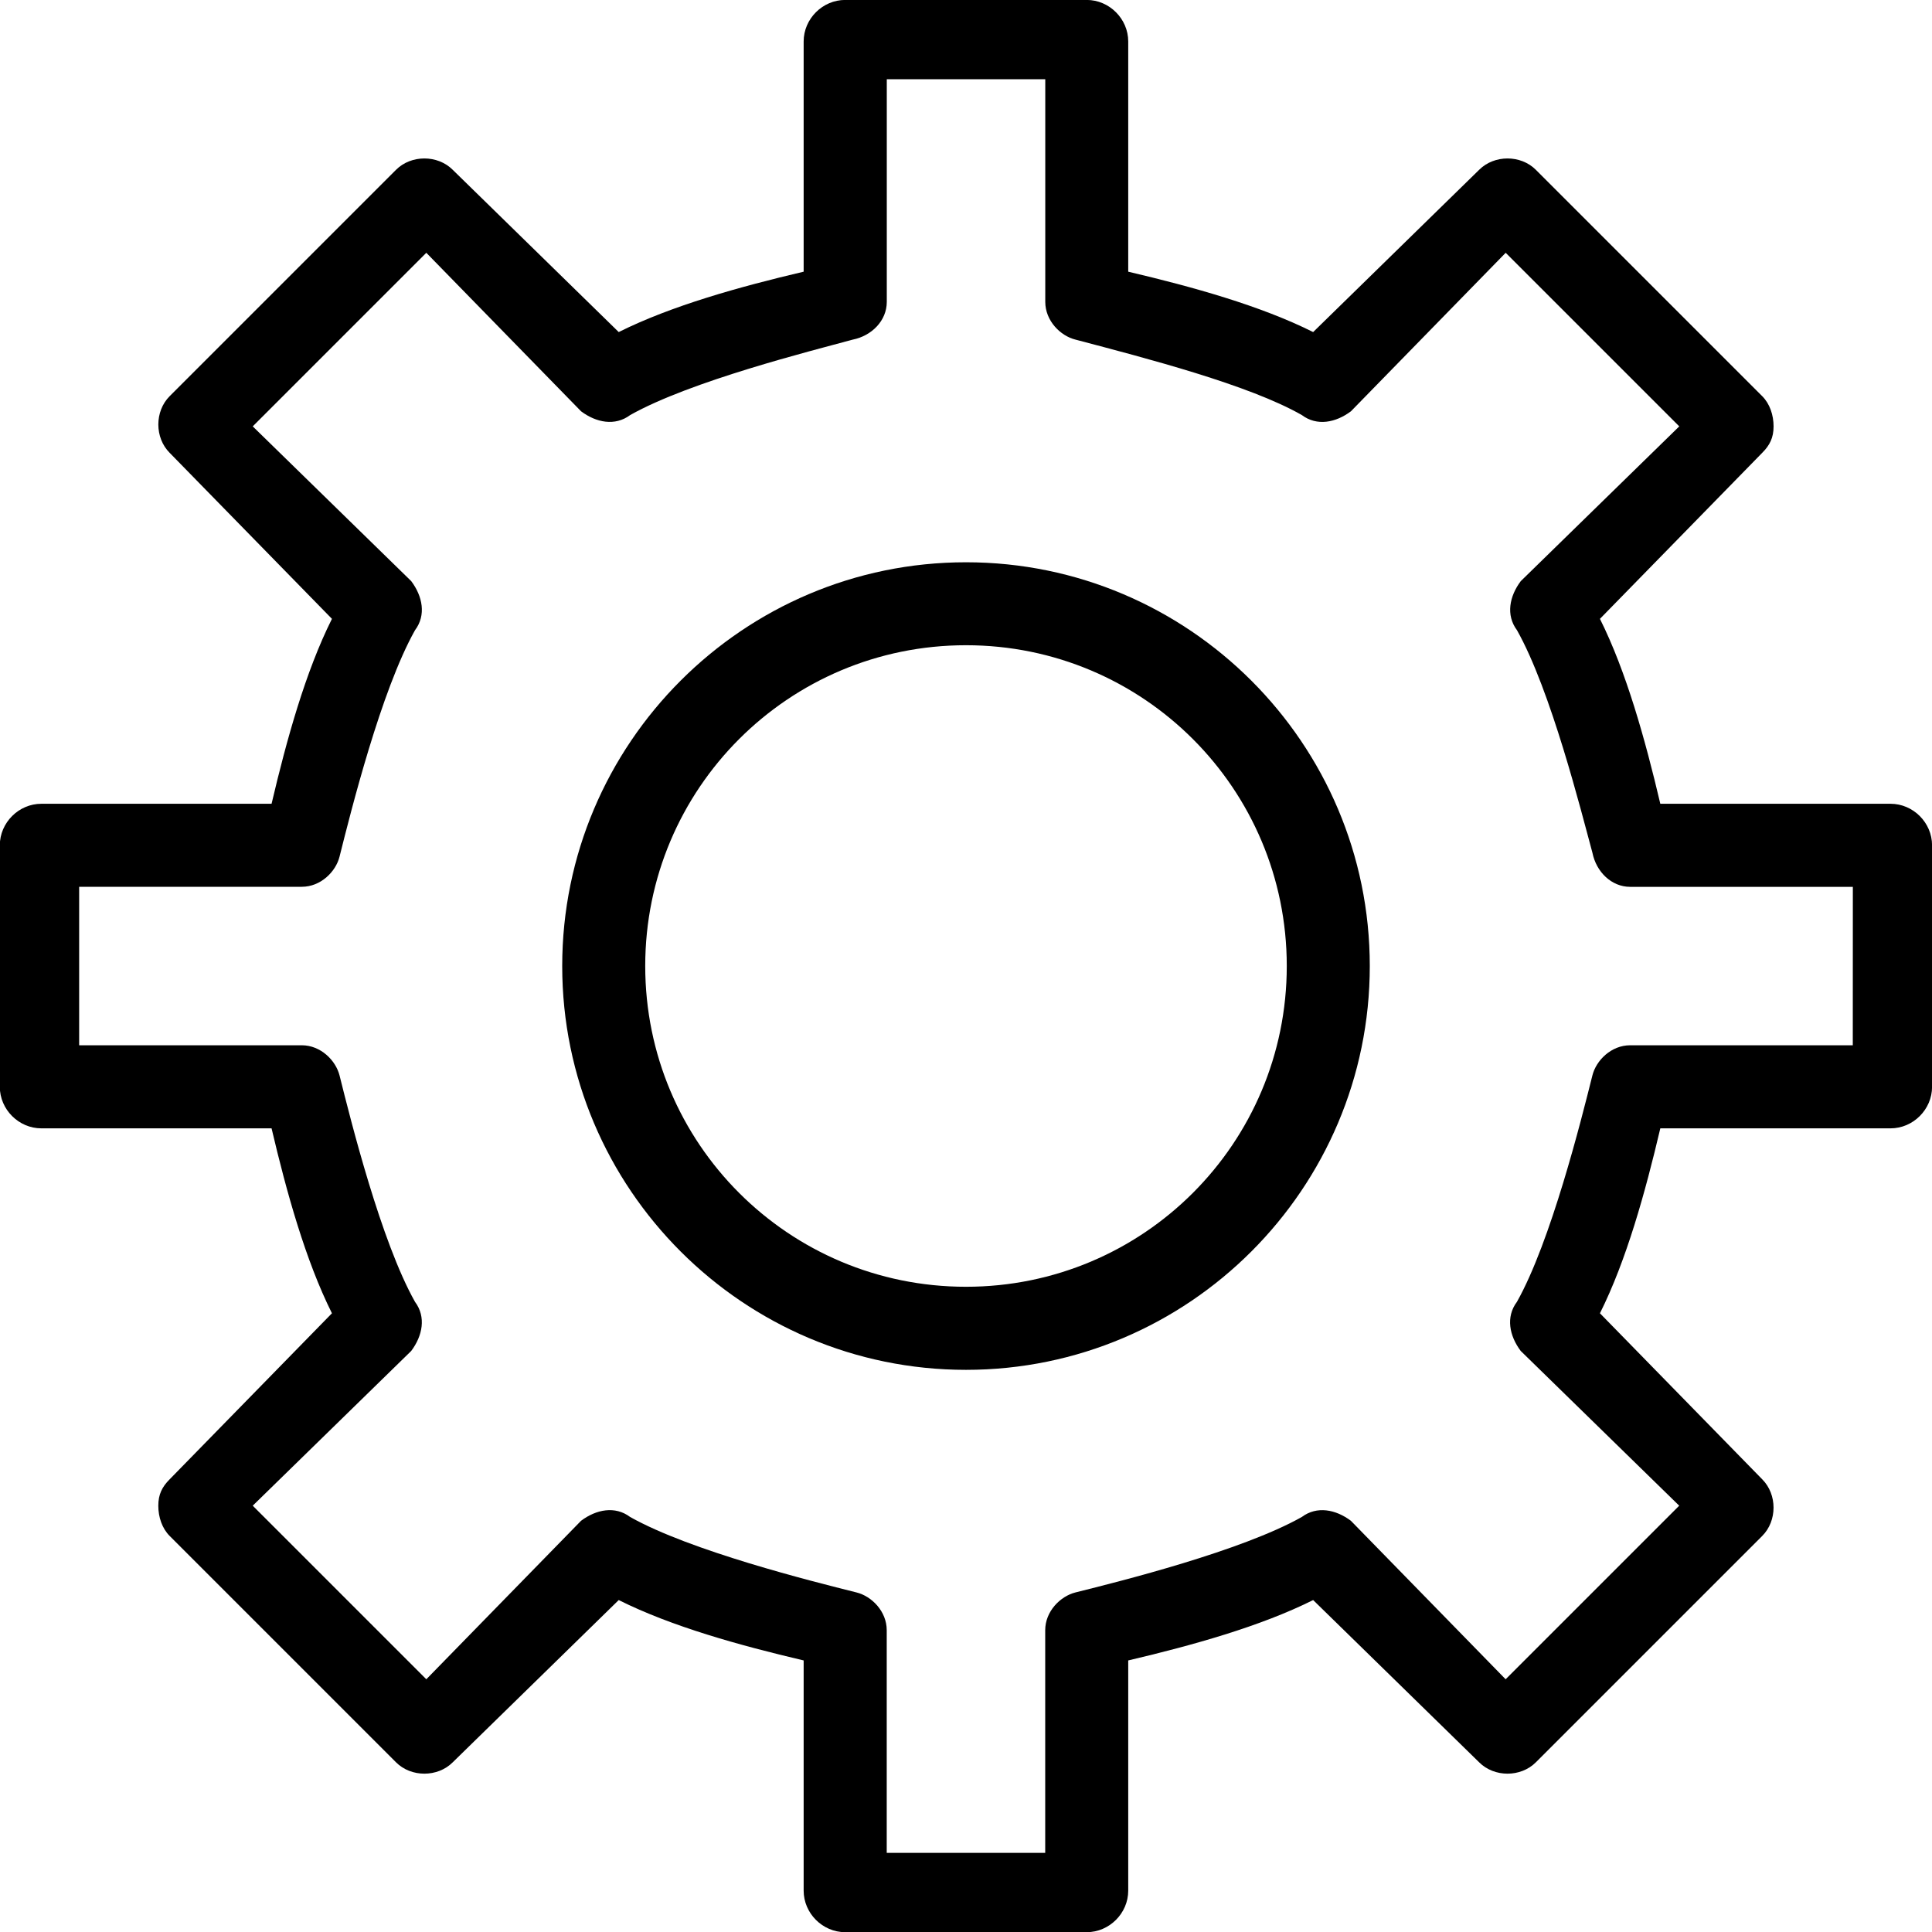
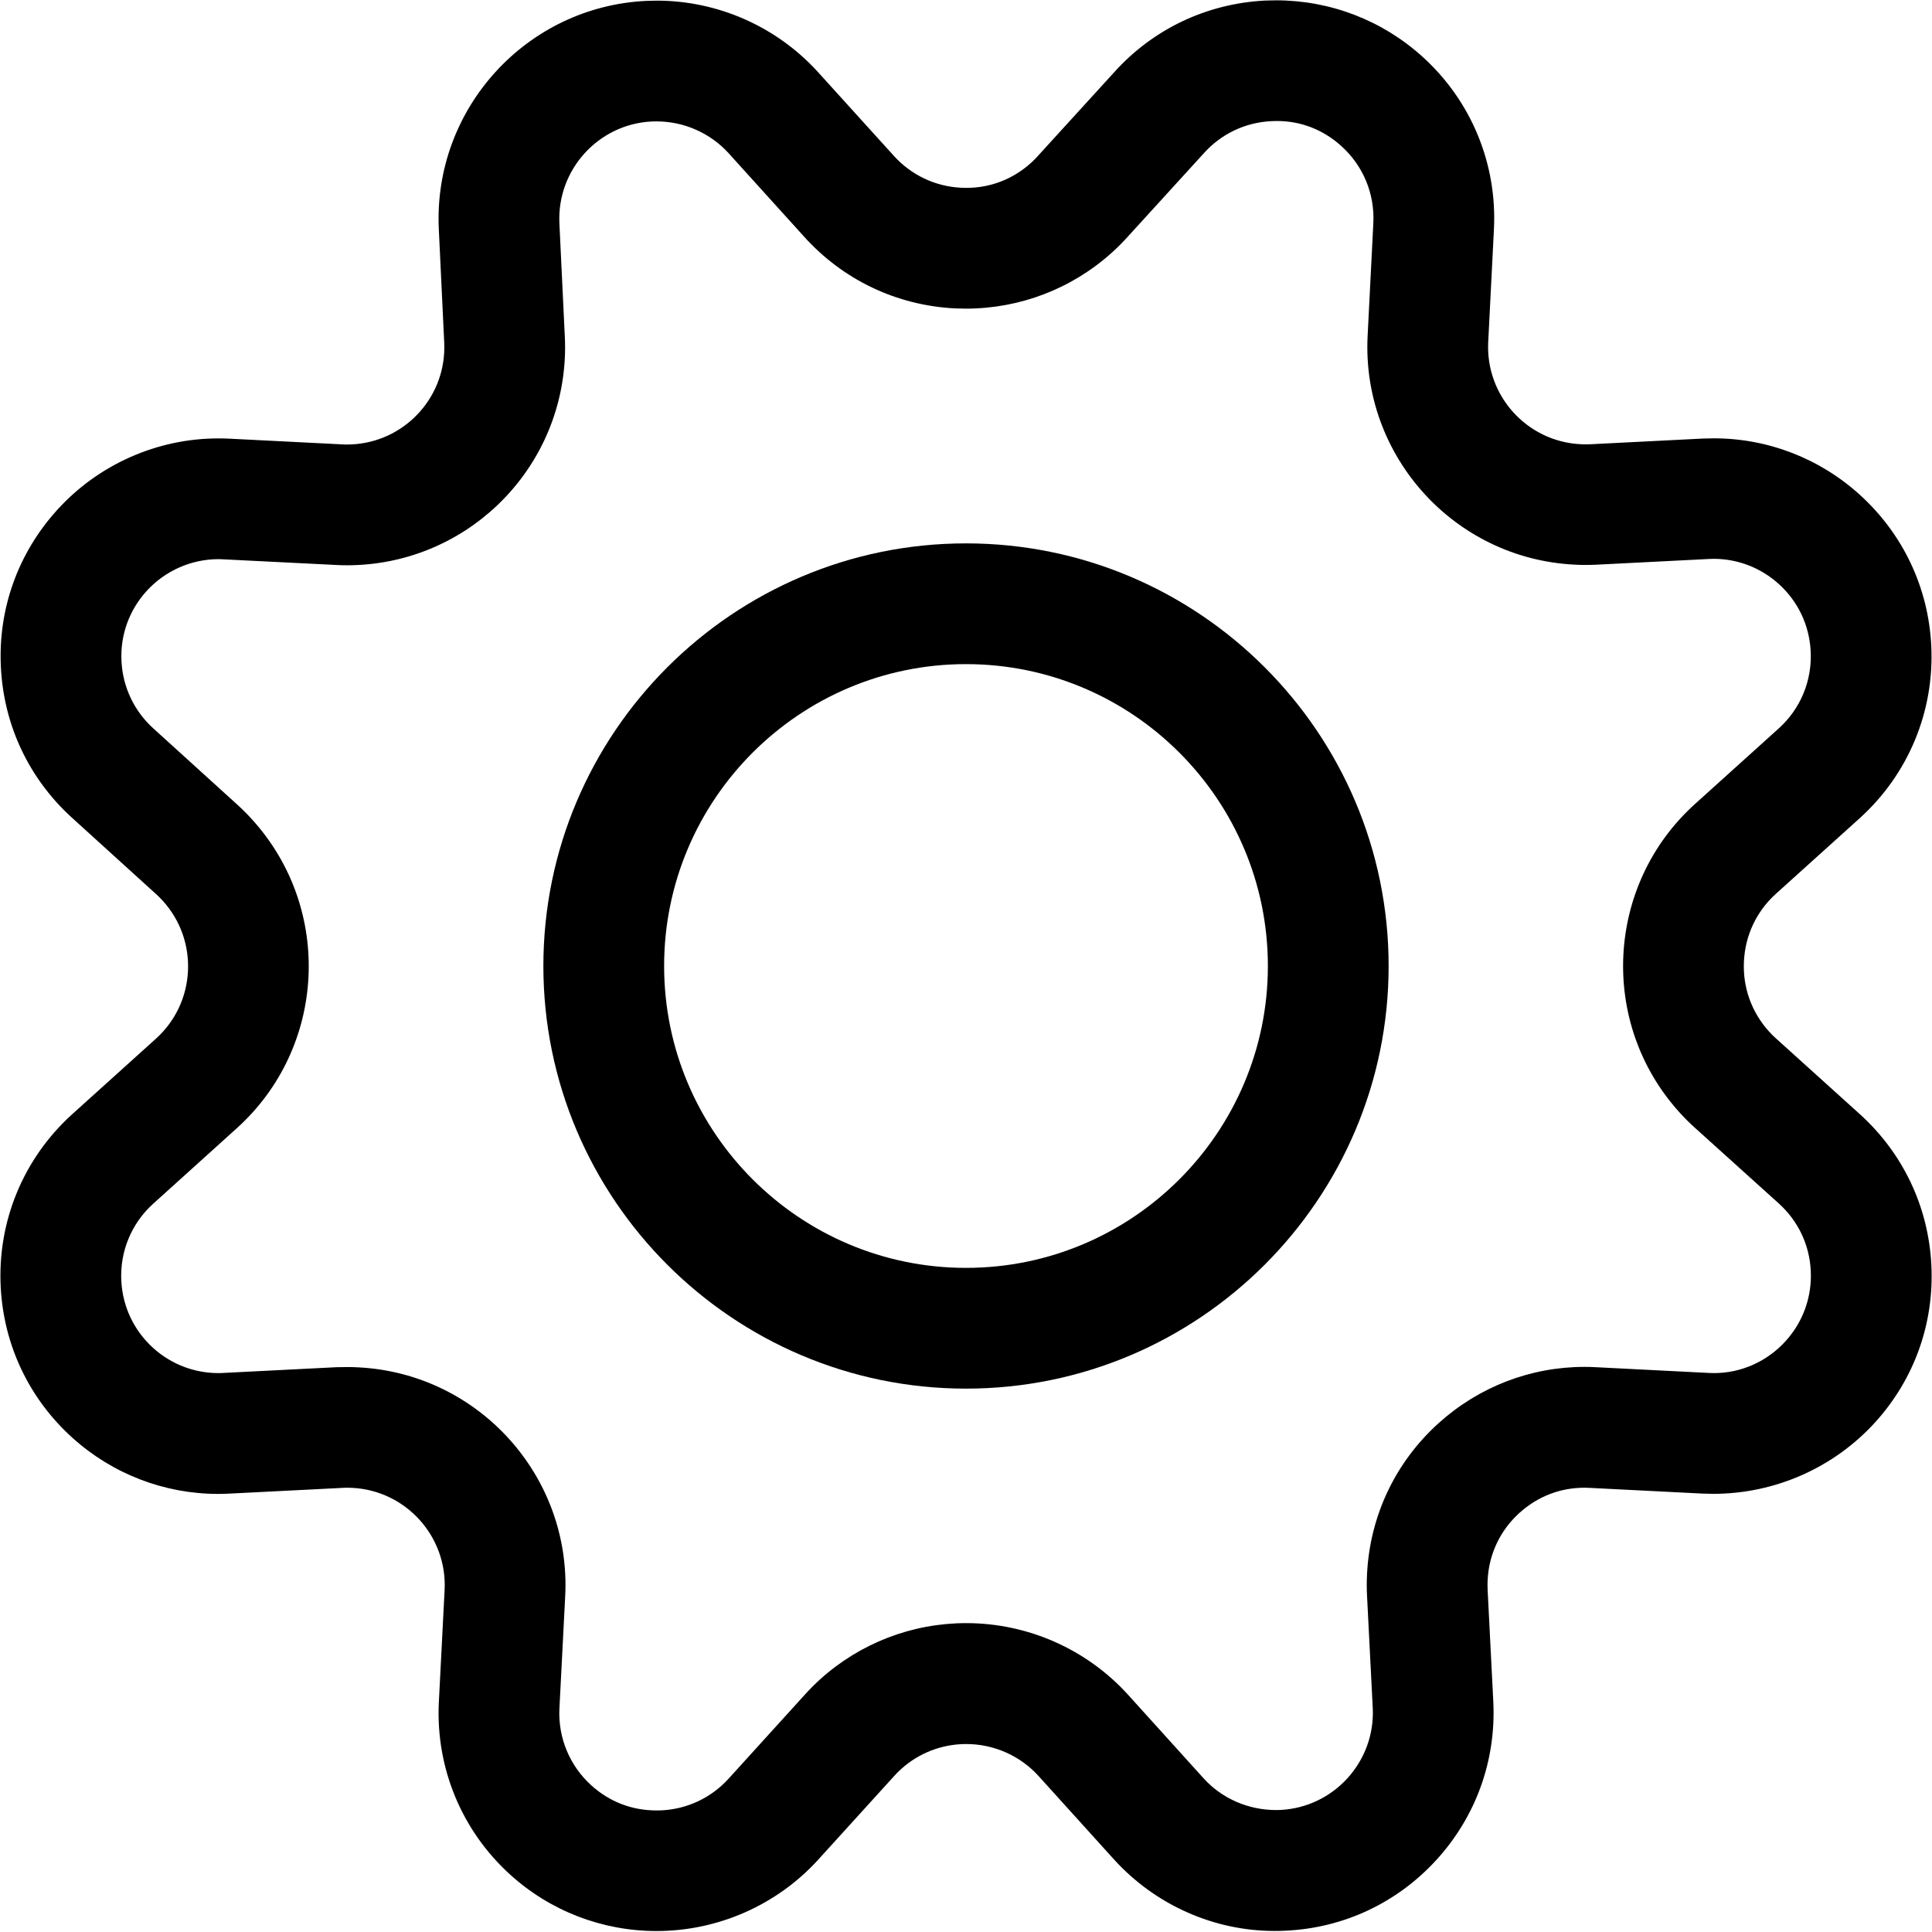
- <svg xmlns="http://www.w3.org/2000/svg" version="1.1" width="32" height="32" viewBox="0 0 32 32">
-   <path d="M31.313 13.313h-3.813c-0.25-1.063-0.563-2.188-1-3.063l2.688-2.75c0.125-0.125 0.188-0.25 0.188-0.438s-0.063-0.375-0.188-0.5l-3.75-3.75c-0.25-0.25-0.688-0.25-0.938 0l-2.75 2.688c-0.875-0.438-2-0.75-3.063-1v-3.813c0-0.375-0.313-0.688-0.688-0.688h-4c-0.375 0-0.688 0.313-0.688 0.688v3.813c-1.063 0.25-2.188 0.563-3.063 1l-2.75-2.688c-0.25-0.25-0.688-0.25-0.938 0l-3.75 3.75c-0.25 0.25-0.25 0.688 0 0.938l2.688 2.75c-0.438 0.875-0.75 2-1 3.063h-3.813c-0.375 0-0.688 0.313-0.688 0.688v4c0 0.375 0.313 0.688 0.688 0.688h3.813c0.25 1.063 0.563 2.188 1 3.063l-2.688 2.75c-0.125 0.125-0.188 0.25-0.188 0.438s0.063 0.375 0.188 0.5l3.75 3.75c0.25 0.25 0.688 0.25 0.938 0l2.75-2.688c0.875 0.438 2 0.75 3.063 1v3.813c0 0.375 0.313 0.688 0.688 0.688h4c0.375 0 0.688-0.313 0.688-0.688v-3.813c1.063-0.25 2.188-0.563 3.063-1l2.75 2.688c0.25 0.25 0.688 0.25 0.938 0l3.75-3.75c0.25-0.25 0.25-0.688 0-0.938l-2.688-2.75c0.438-0.875 0.75-2 1-3.063h3.813c0.375 0 0.688-0.313 0.688-0.688v-4c0-0.375-0.313-0.688-0.688-0.688zM30.688 17.313h-3.688c-0.313 0-0.563 0.25-0.625 0.5-0.188 0.75-0.688 2.75-1.25 3.75-0.188 0.25-0.125 0.563 0.063 0.813l2.625 2.563-2.875 2.875-2.563-2.625c-0.25-0.188-0.563-0.25-0.813-0.063-1 0.563-3 1.063-3.75 1.25-0.25 0.063-0.5 0.313-0.5 0.625v3.688h-2.625v-3.688c0-0.313-0.25-0.563-0.5-0.625-0.75-0.188-2.75-0.688-3.75-1.25-0.25-0.188-0.563-0.125-0.813 0.063l-2.563 2.625-2.875-2.875 2.625-2.563c0.188-0.25 0.25-0.563 0.063-0.813-0.563-1-1.063-3-1.25-3.75-0.063-0.25-0.313-0.5-0.625-0.5h-3.688v-2.625h3.688c0.313 0 0.563-0.25 0.625-0.5 0.188-0.75 0.688-2.75 1.25-3.75 0.188-0.25 0.125-0.563-0.063-0.813l-2.625-2.563 2.875-2.875 2.563 2.625c0.25 0.188 0.563 0.25 0.813 0.063 1-0.563 3-1.063 3.688-1.25 0.313-0.063 0.563-0.313 0.563-0.625v-3.688h2.625v3.688c0 0.313 0.25 0.563 0.5 0.625 1.188 0.313 2.875 0.75 3.75 1.25 0.25 0.188 0.563 0.125 0.813-0.063l2.563-2.625 2.875 2.875-2.625 2.563c-0.188 0.25-0.25 0.563-0.063 0.813 0.563 1 1.063 3 1.25 3.688 0.063 0.313 0.313 0.563 0.625 0.563h3.688zM16 9.313c-3.688 0-6.688 3-6.688 6.688s3 6.688 6.688 6.688c3.688 0 6.688-3 6.688-6.688s-3-6.688-6.688-6.688zM16 21.313c-2.938 0-5.313-2.375-5.313-5.313s2.375-5.313 5.313-5.313c2.938 0 5.313 2.375 5.313 5.313s-2.375 5.313-5.313 5.313z" />
+ <svg xmlns="http://www.w3.org/2000/svg" viewBox="0 0 24 24">
+   <path d="M8.156 23.988c-.676 0-1.323-.25-1.822-.704-.598-.544-.92-1.32-.883-2.128l.072-1.404c.034-.665-.479-1.234-1.144-1.269l-.062-.002c-.021 0-.041 0-.062.002l-1.401.071c-.047.002-.096.004-.144.004-.668 0-1.311-.247-1.809-.696-.537-.484-.854-1.148-.892-1.871-.043-.817.281-1.6.887-2.149l1.042-.94c.239-.216.38-.513.397-.836.016-.323-.094-.633-.31-.873-.027-.03-.056-.059-.087-.087L.896 10.16C.36 9.674.046 9.009.011 8.286c-.036-.722.213-1.415.699-1.951.512-.565 1.242-.889 2.002-.889.044 0 .089.001.133.003l1.402.071c.021.002.063.002.063.002.644 0 1.174-.503 1.208-1.144.002-.042.002-.085 0-.127l-.067-1.406C5.381 1.352 6.538.081 8.03.011l.129-.003c.76 0 1.489.323 2.001.886l.941 1.039c.217.241.513.382.835.399l.066.002c.301 0 .579-.107.805-.31.031-.028.06-.057.087-.088l.95-1.042c.483-.535 1.148-.85 1.871-.887l.136-.003c.673 0 1.319.248 1.818.699.607.548.931 1.331.889 2.148l-.071 1.4c-.033.665.481 1.233 1.146 1.267l.061.002.057-.001 1.4-.071.138-.003c.672 0 1.316.249 1.815.702.536.486.851 1.152.887 1.874.04.815-.284 1.596-.889 2.143l-1.042.94c-.239.216-.38.513-.396.836-.017.323.094.633.31.872.028.031.056.06.086.086l1.042.941c.537.485.853 1.15.89 1.873.037.723-.21 1.417-.695 1.953-.513.567-1.247.892-2.015.892l-.131-.003-1.402-.071-.066-.002c-.302 0-.58.108-.806.311-.24.216-.381.512-.397.835-.002.041-.002.083 0 .125l.071 1.4c.032.725-.219 1.418-.708 1.953-.489.535-1.156.847-1.878.879-.043.002-.088.003-.133.003-.75 0-1.474-.321-1.986-.88l-.944-1.044c-.229-.253-.556-.398-.899-.398-.3 0-.587.11-.809.311-.03.027-.06.056-.087.087l-.946 1.042c-.512.561-1.243.883-2.005.883zm-3.839-7.006c.046 0 .092.001.138.004 1.492.077 2.643 1.353 2.566 2.844l-.072 1.4c-.016.357.127.703.394.946.226.206.507.314.812.314l.059-.001c.322-.015.62-.155.837-.394l.944-1.04c.06-.067.125-.132.193-.194.499-.45 1.143-.698 1.815-.698.766 0 1.499.325 2.012.892l.941 1.041c.226.247.552.389.896.389l.049-.001c.664-.03 1.182-.596 1.152-1.262l-.071-1.395c-.005-.092-.005-.185 0-.278.037-.722.353-1.387.89-1.871.499-.45 1.141-.698 1.809-.698.048 0 .096.001.145.004l1.399.071.069.002c.336 0 .66-.145.889-.399.217-.24.327-.55.311-.872-.016-.323-.157-.619-.397-.836l-1.042-.94c-.068-.061-.133-.126-.195-.195-1.001-1.108-.914-2.825.195-3.827l1.042-.94c.27-.244.414-.592.396-.956-.016-.323-.156-.62-.396-.837-.223-.202-.51-.313-.809-.313l-.062.002-1.399.071c-.044.002-.089.003-.133.003-.046 0-.092-.001-.137-.004-1.491-.075-2.643-1.349-2.568-2.84l.071-1.401c.019-.365-.126-.714-.397-.958-.226-.205-.503-.312-.802-.312l-.068.002c-.324.016-.621.157-.837.397l-.948 1.04c-.059.066-.126.133-.196.196-.498.449-1.142.696-1.814.696l-.138-.003c-.723-.038-1.387-.354-1.871-.891L9.05 1.902c-.228-.25-.554-.394-.894-.394l-.057.001c-.665.031-1.181.599-1.15 1.265l.067 1.4c.005.091.005.187 0 .283-.076 1.438-1.264 2.565-2.705 2.565-.047 0-.094-.001-.141-.004l-1.399-.07-.057-.002c-.339 0-.665.145-.893.396-.217.239-.328.548-.312.87.016.322.156.619.395.836l1.041.945c.067.061.132.125.193.194 1.001 1.109.914 2.826-.195 3.827l-1.041.94c-.27.244-.414.594-.395.958.017.322.158.619.398.835.222.2.509.31.807.31.021 0 .043 0 .064-.002l1.401-.071.14-.002z" />
+   <path d="M12 17.25c-2.895 0-5.25-2.355-5.25-5.25S9.105 6.75 12 6.75s5.25 2.355 5.25 5.25-2.355 5.25-5.25 5.25zm0-9c-2.068 0-3.75 1.682-3.75 3.75s1.682 3.75 3.75 3.75 3.75-1.682 3.75-3.75S14.068 8.25 12 8.25z" />
</svg>
